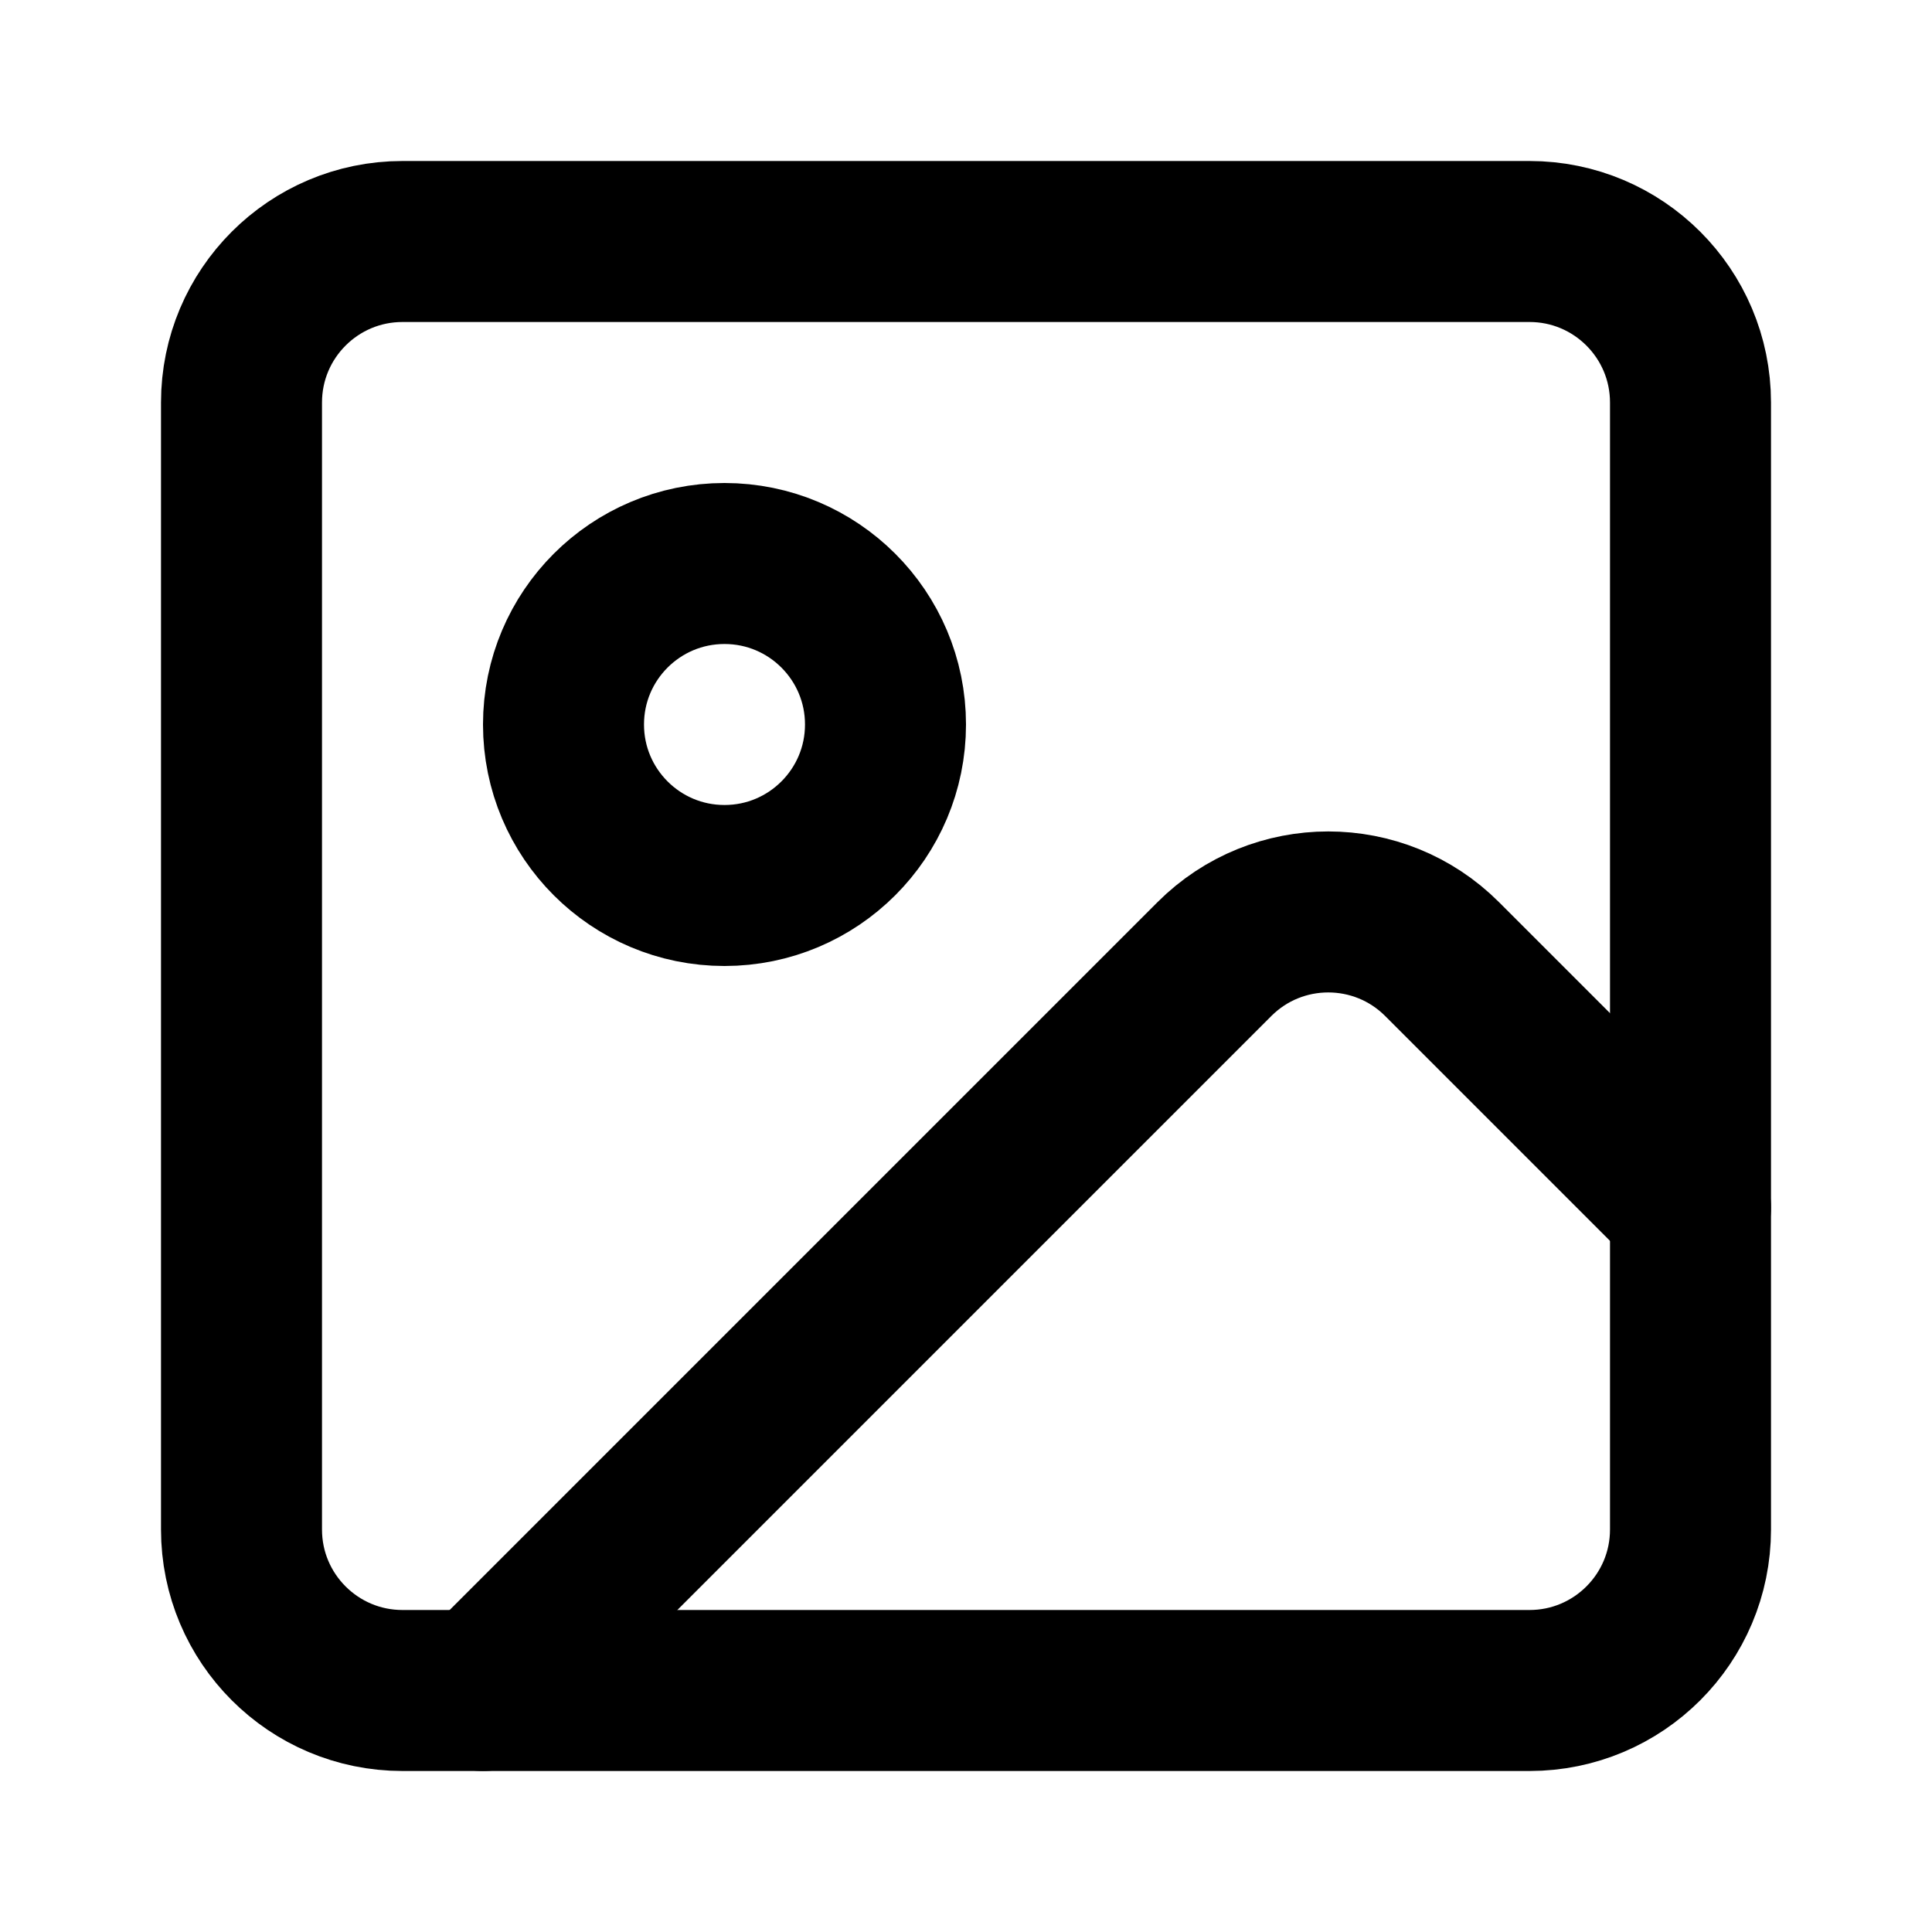
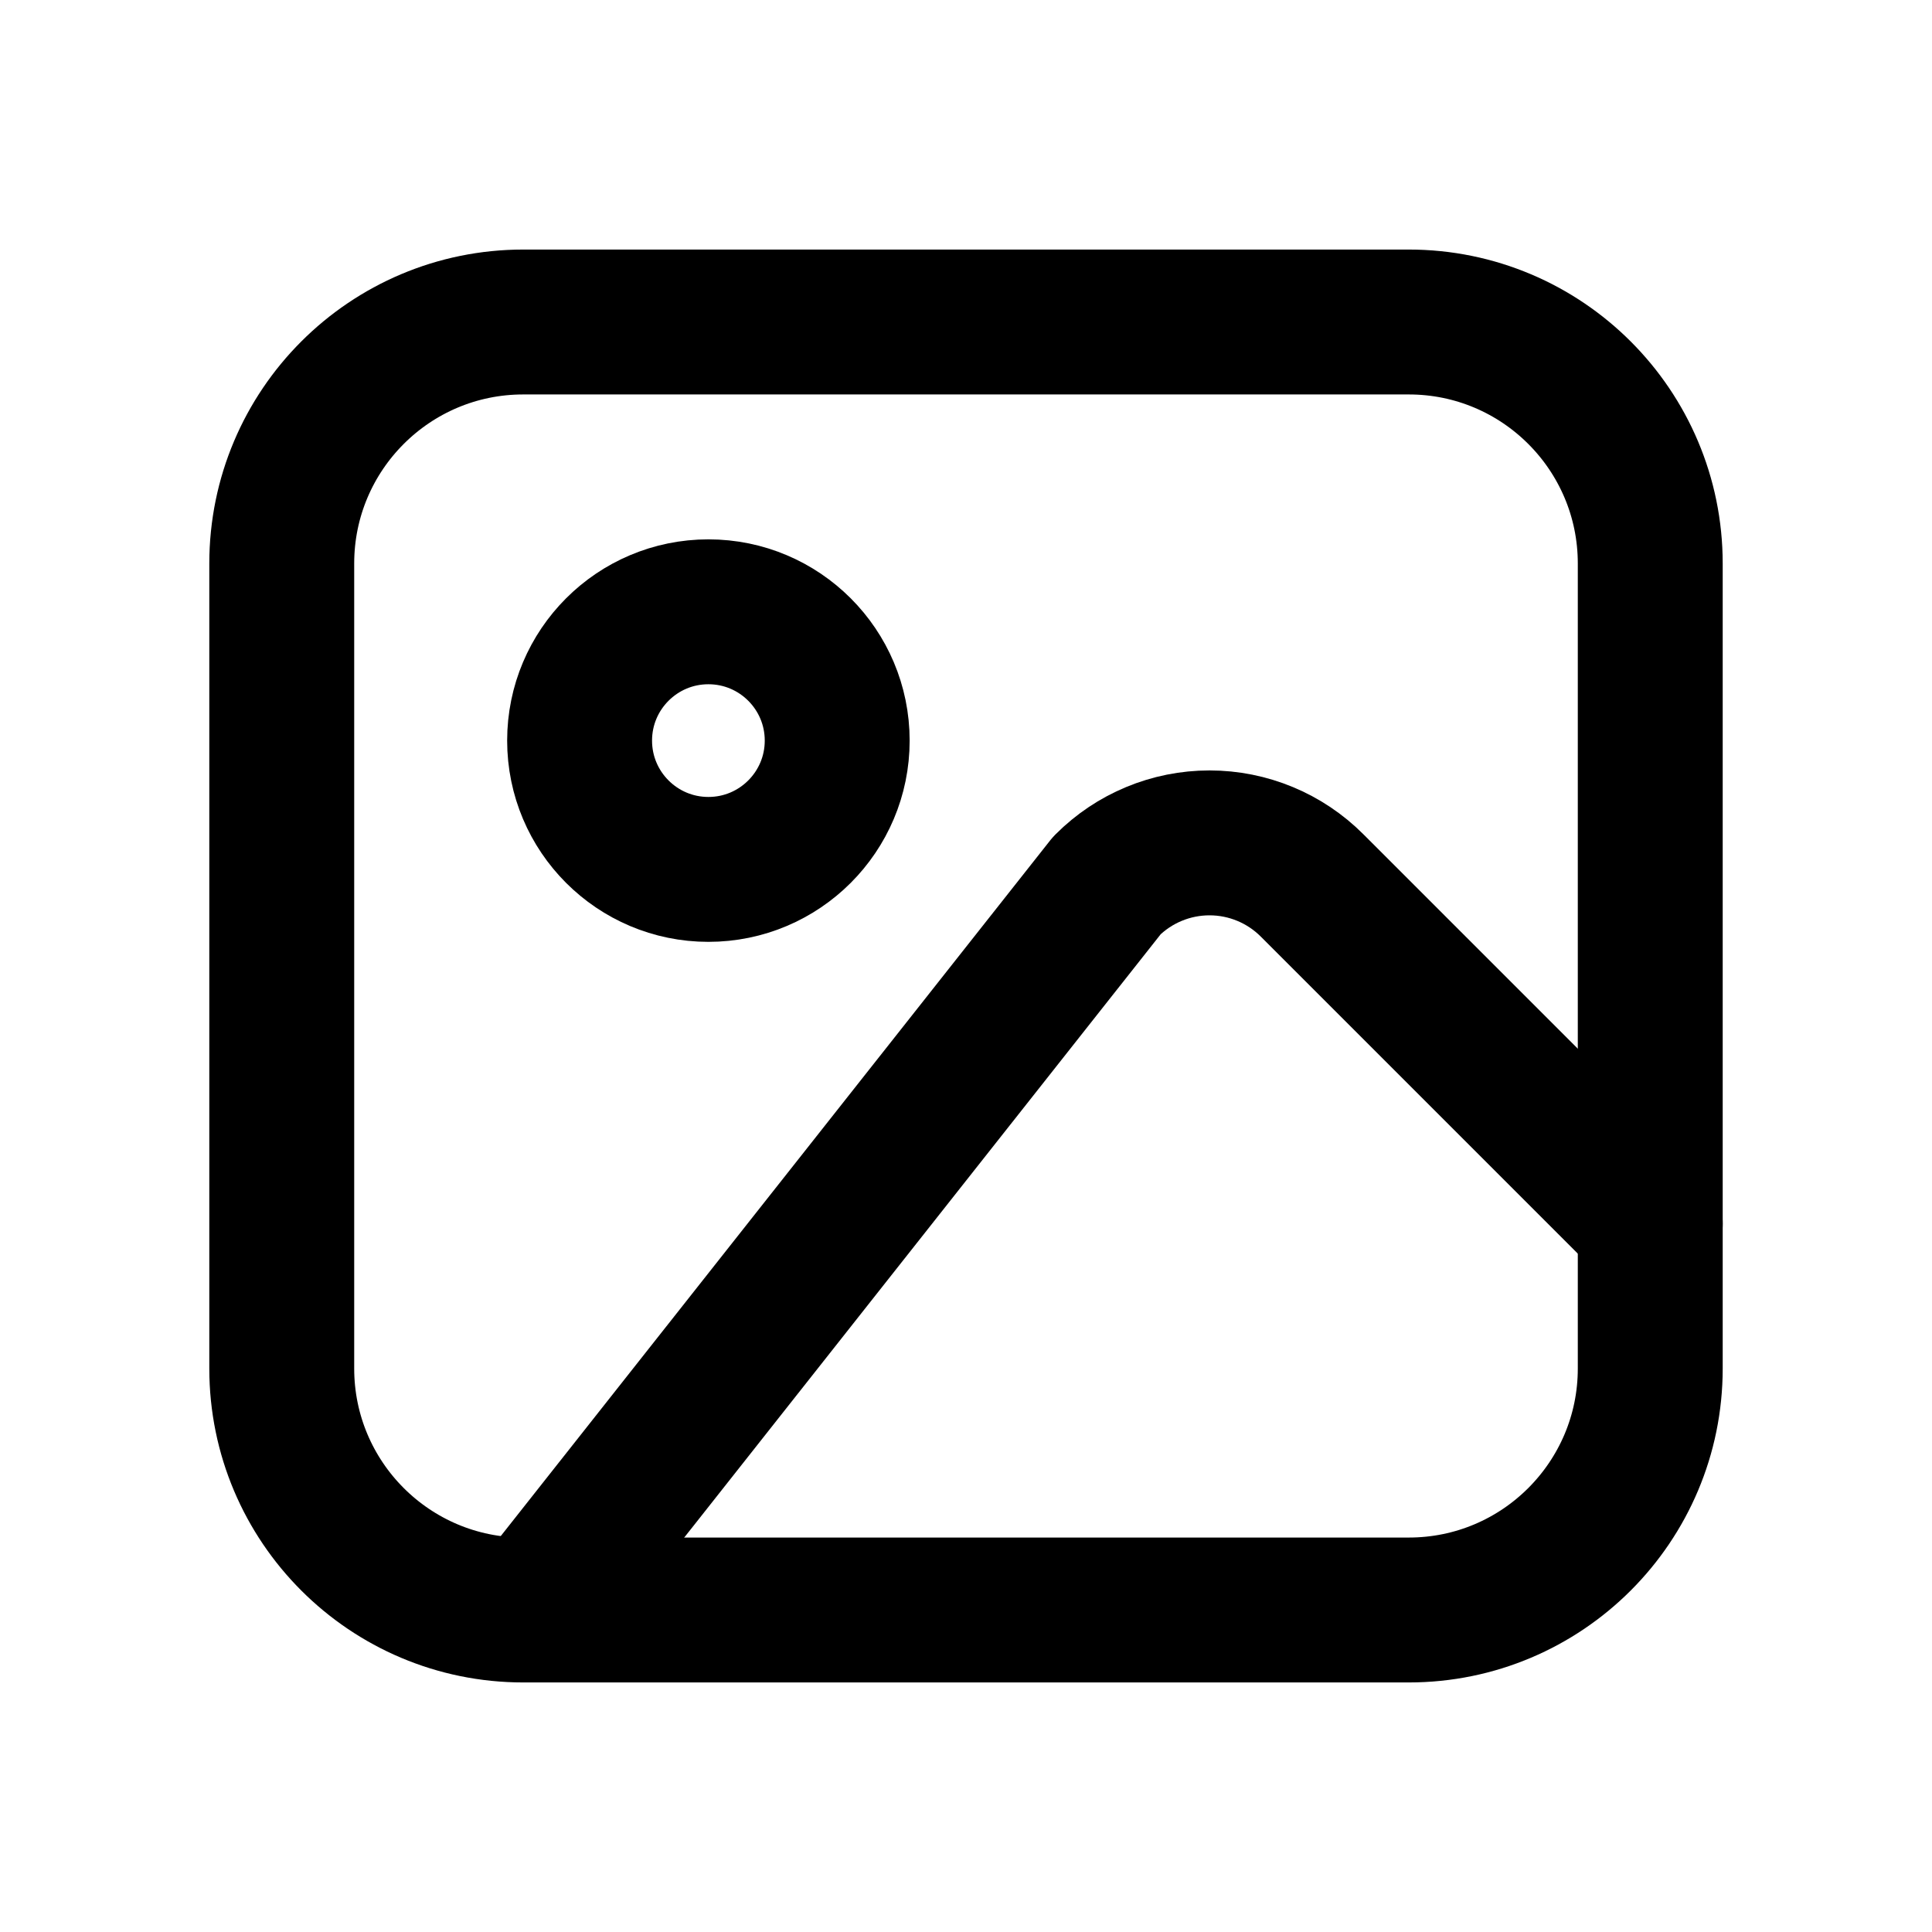
- <svg xmlns="http://www.w3.org/2000/svg" viewBox="0 0 24 24" fill="none" stroke="currentColor" stroke-width="2" stroke-linecap="round" stroke-linejoin="round">
-   <rect width="18" height="18" x="3" y="3" rx="2" ry="2" />
-   <circle cx="9" cy="9" r="2" />
-   <path d="m21 15-3.086-3.086a2 2 0 0 0-2.828 0L6 21" />
+ <svg xmlns="http://www.w3.org/2000/svg" viewBox="0 0 24 24" fill="none" stroke="currentColor" stroke-width="1.8" stroke-linecap="round" stroke-linejoin="round">
+   <rect class="svg-duotone" x="3.5" y="4" width="17" height="16" rx="3" fill="currentColor" fill-opacity="0" stroke="none" />
+   <rect x="3.5" y="4" width="17" height="16" rx="3" />
+   <circle cx="8.8" cy="9.2" r="1.6" />
+   <path d="m20.5 15.2-4.2-4.2a1.8 1.8 0 0 0-2.55 0L6.8 19.8" />
</svg>
